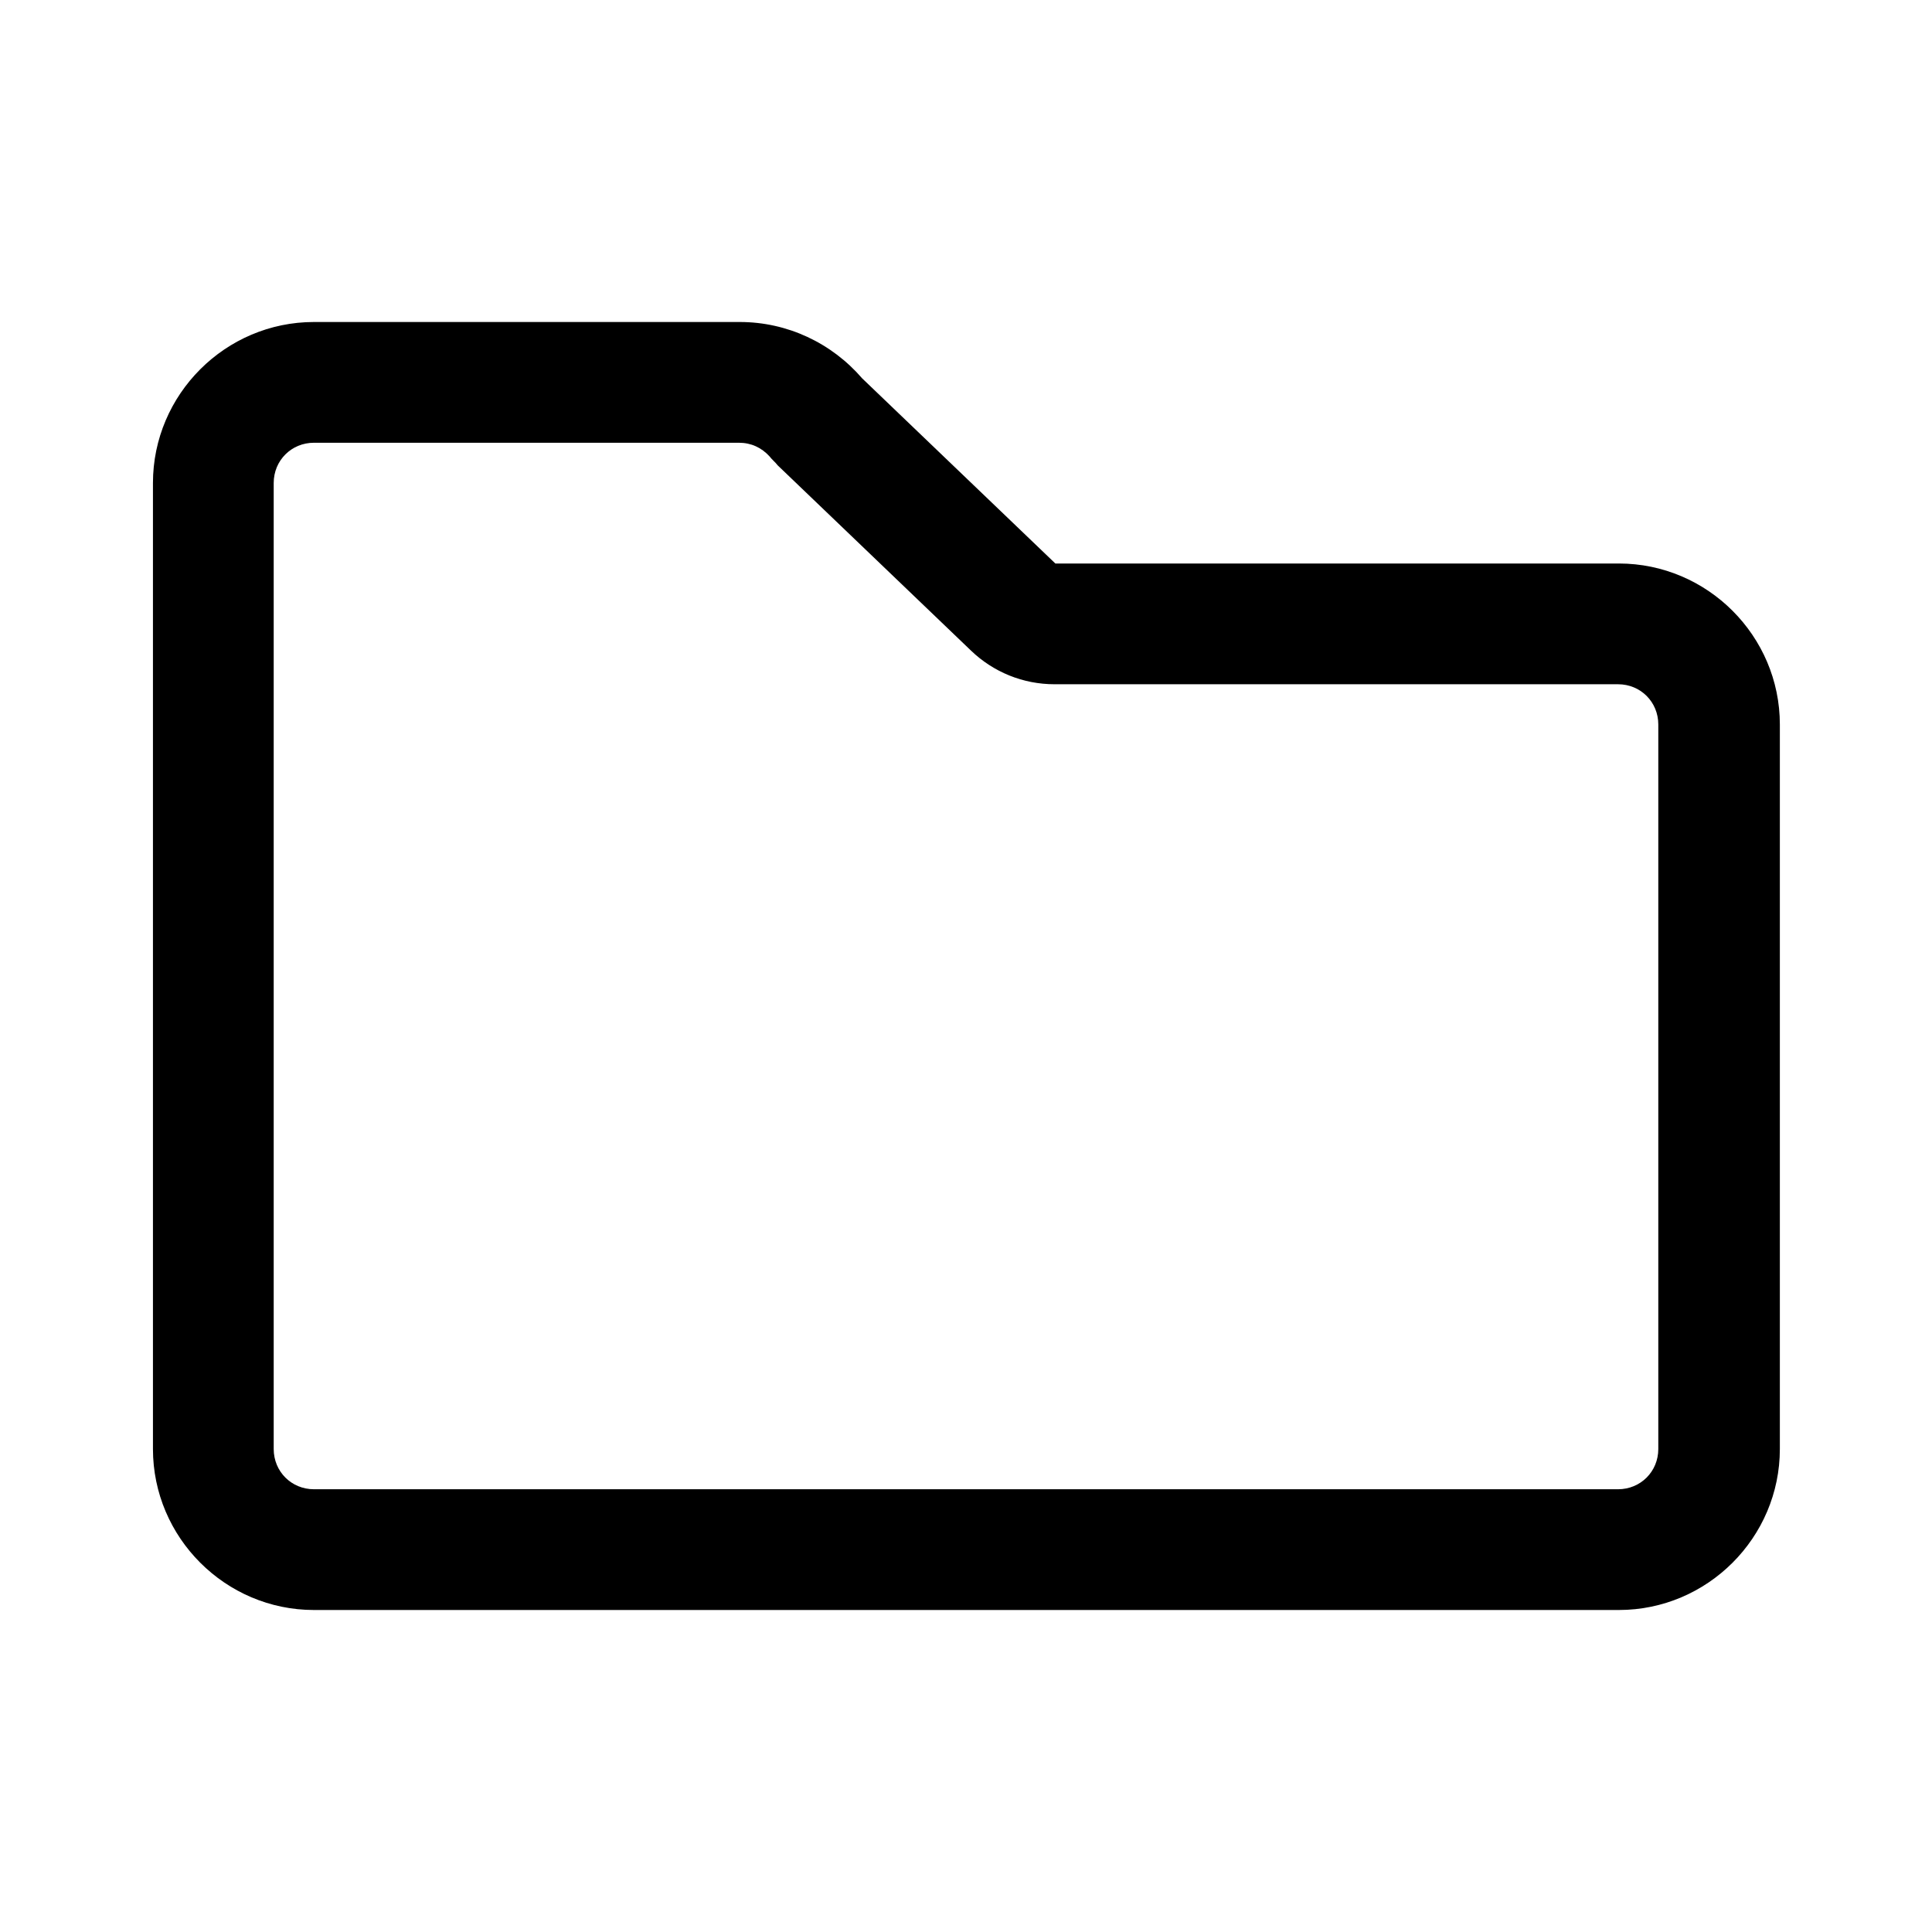
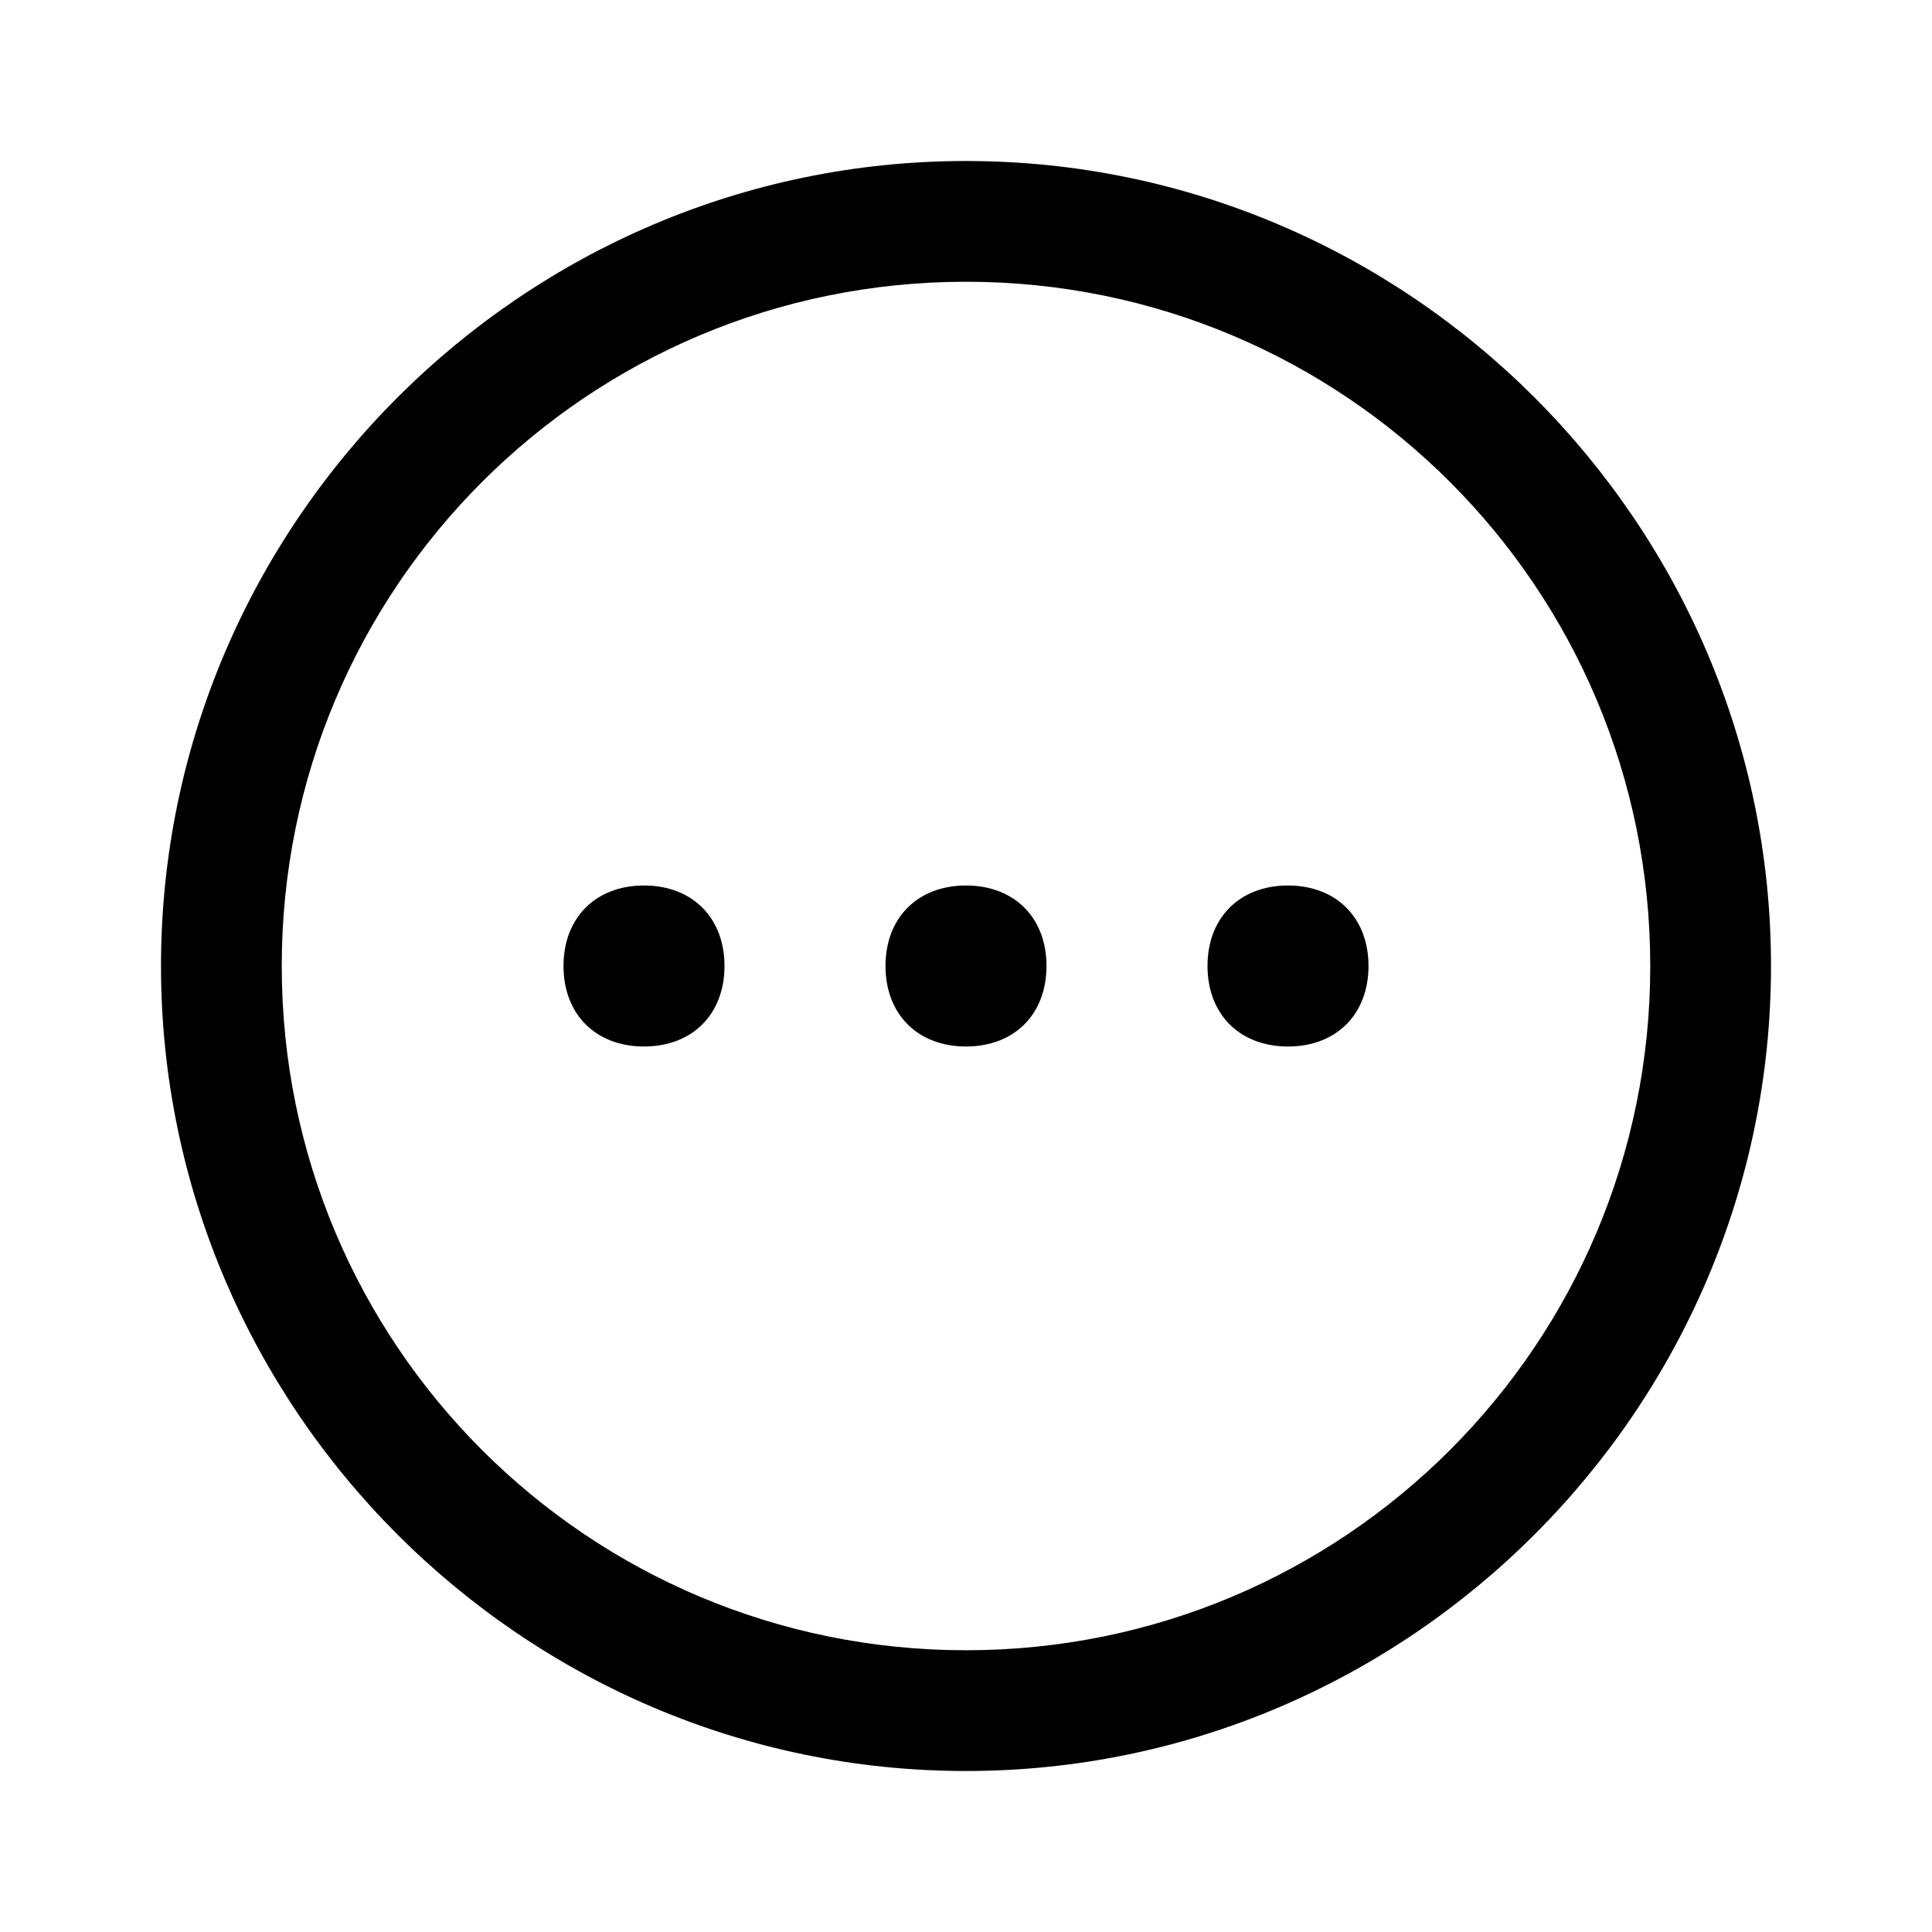
<svg xmlns="http://www.w3.org/2000/svg" id="vector" width="24.0d" height="24.0d" viewBox="0 0 24.0 24.0">
-   <path fill="#000000ff" d="m9.18,5.5c0.15,0 0.28,0.06 0.38,0.17 0.03,0.04 0.07,0.07 0.1,0.11l2.4,2.3c0.28,0.27 0.65,0.42 1.04,0.42h7c0.28,0 0.5,0.22 0.5,0.5v9c0,0.28 -0.22,0.5 -0.5,0.5H3.9c-0.28,0 -0.5,-0.22 -0.5,-0.5V6c0,-0.28 0.22,-0.5 0.5,-0.5h5.29m0,-1.5H3.9c-1.1,0 -2,0.9 -2,2v12c0,1.1 0.9,2 2,2h16.21c1.1,0 2,-0.9 2,-2v-9c0,-1.1 -0.9,-2 -2,-2h-7l-2.4,-2.3c-0.38,-0.44 -0.93,-0.7 -1.52,-0.7h0Z" id="path_0" />
+   <path fill="#000000ff" d="M12,2C6.5,2 2,6.5 2,12s4.5,10 10,10s10,-4.5 10,-10S17.5,2 12,2zM12,20.5c-4.7,0 -8.5,-3.8 -8.5,-8.5S7.3,3.5 12,3.5s8.5,3.8 8.5,8.5S16.7,20.5 12,20.5zM13,12c0,0.6 -0.4,1 -1,1s-1,-0.4 -1,-1s0.4,-1 1,-1S13,11.4 13,12zM9,12c0,0.6 -0.4,1 -1,1s-1,-0.4 -1,-1s0.4,-1 1,-1S9,11.4 9,12zM17,12c0,0.6 -0.4,1 -1,1s-1,-0.4 -1,-1s0.4,-1 1,-1S17,11.4 17,12z" id="path_0" />
</svg>
